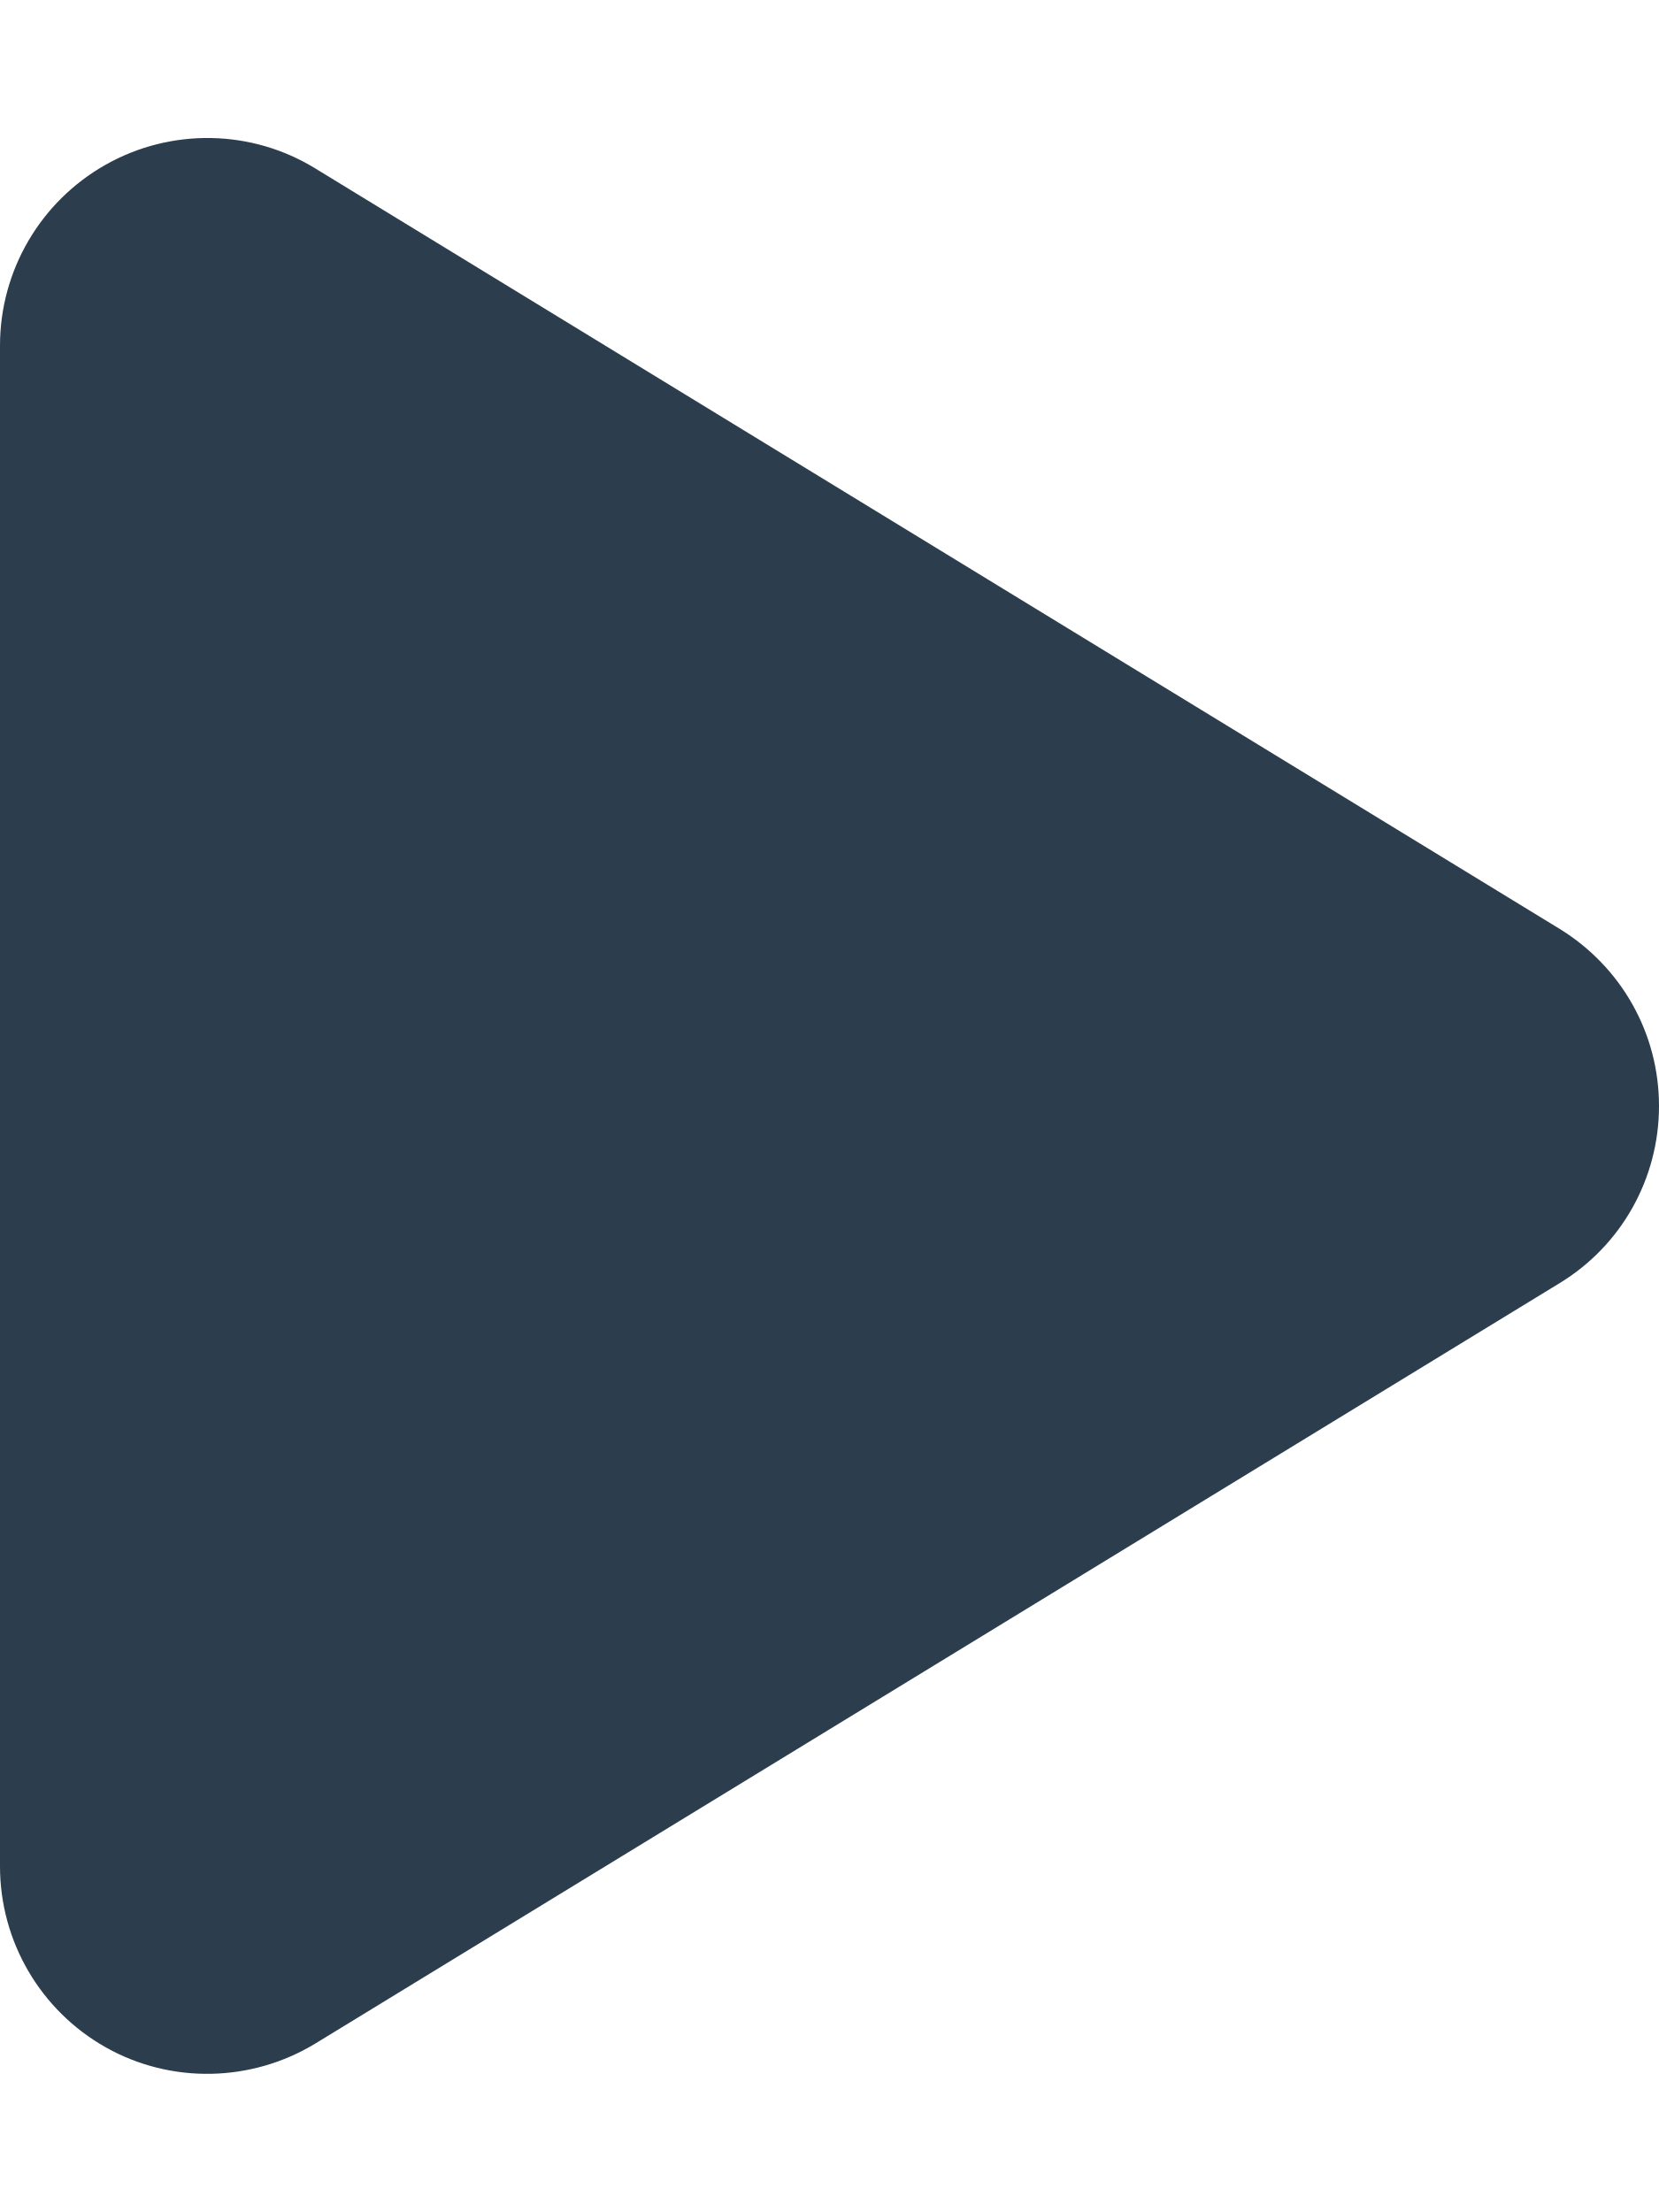
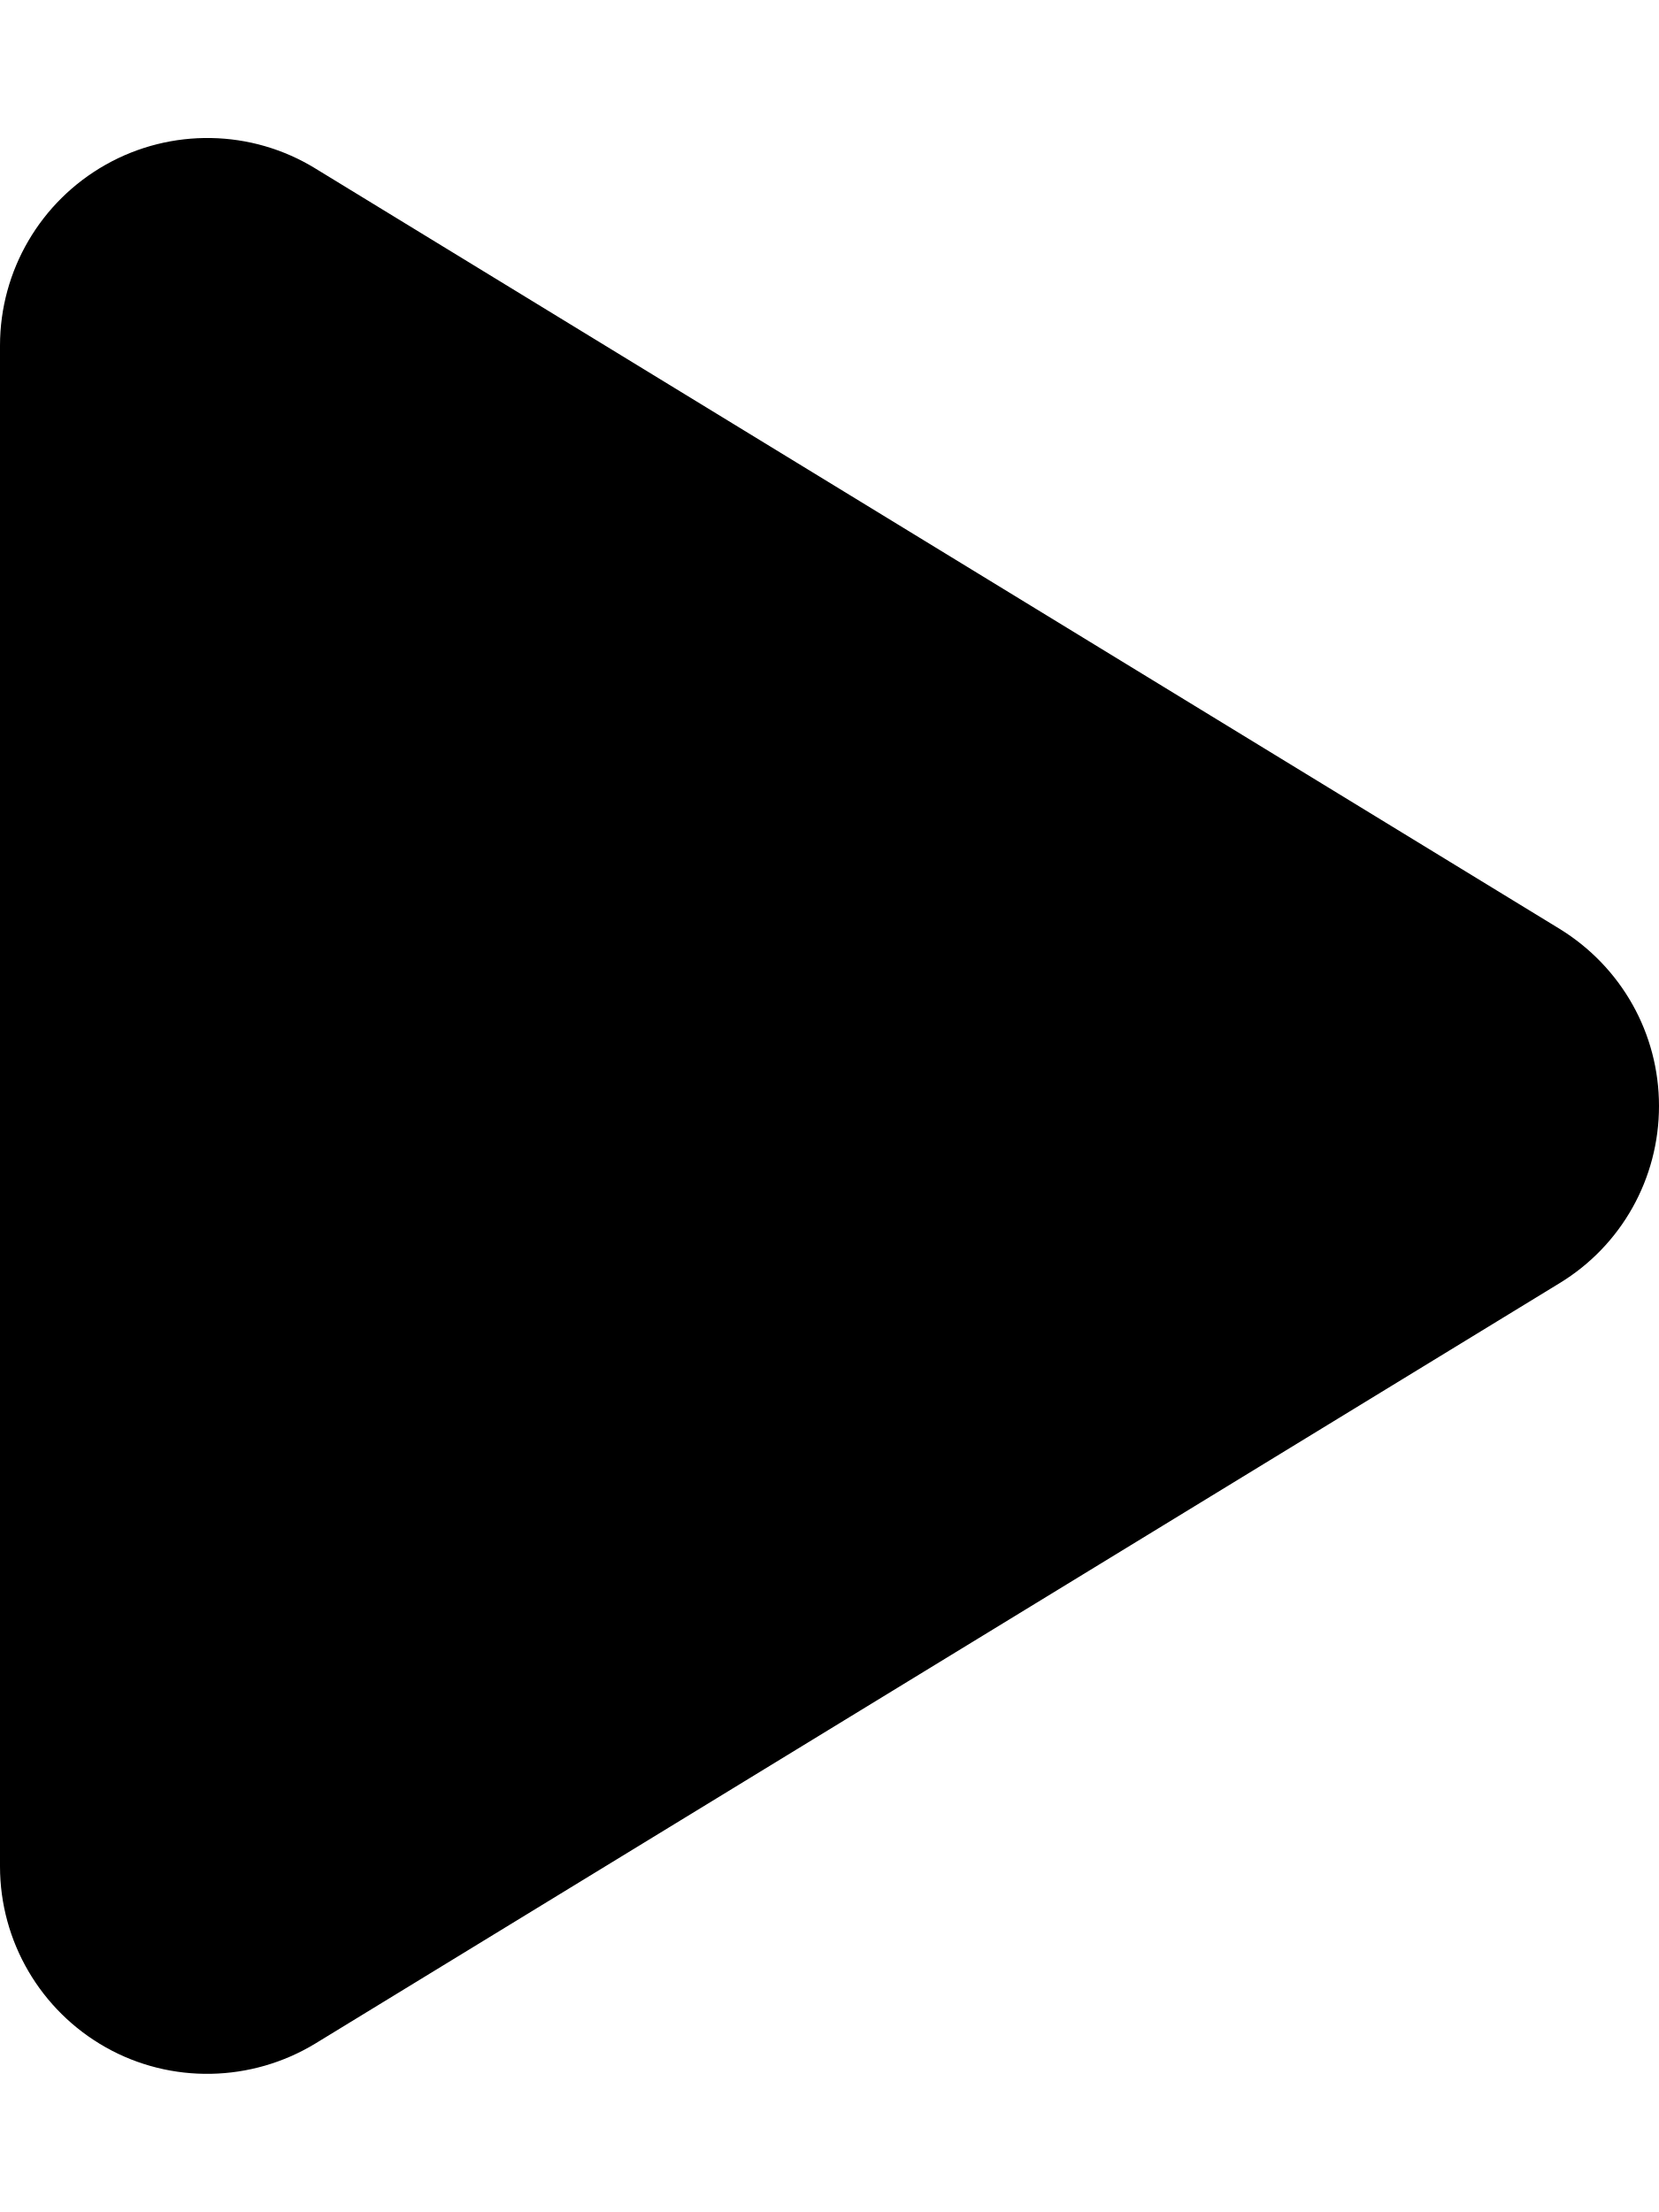
<svg xmlns="http://www.w3.org/2000/svg" height="10" width="7.5" viewBox="0 0 384 512">
-   <path fill="#2c3e4e" d="M73 39c-14.8-9.1-33.4-9.4-48.5-.9S0 62.6 0 80L0 432c0 17.4 9.4 33.4 24.5 41.9s33.7 8.1 48.5-.9L361 297c14.3-8.7 23-24.2 23-41s-8.7-32.2-23-41L73 39z" />
+   <path d="M73 39c-14.8-9.1-33.4-9.4-48.5-.9S0 62.6 0 80L0 432c0 17.4 9.4 33.4 24.5 41.9s33.7 8.1 48.5-.9L361 297c14.3-8.7 23-24.2 23-41s-8.7-32.2-23-41L73 39z" />
</svg>
